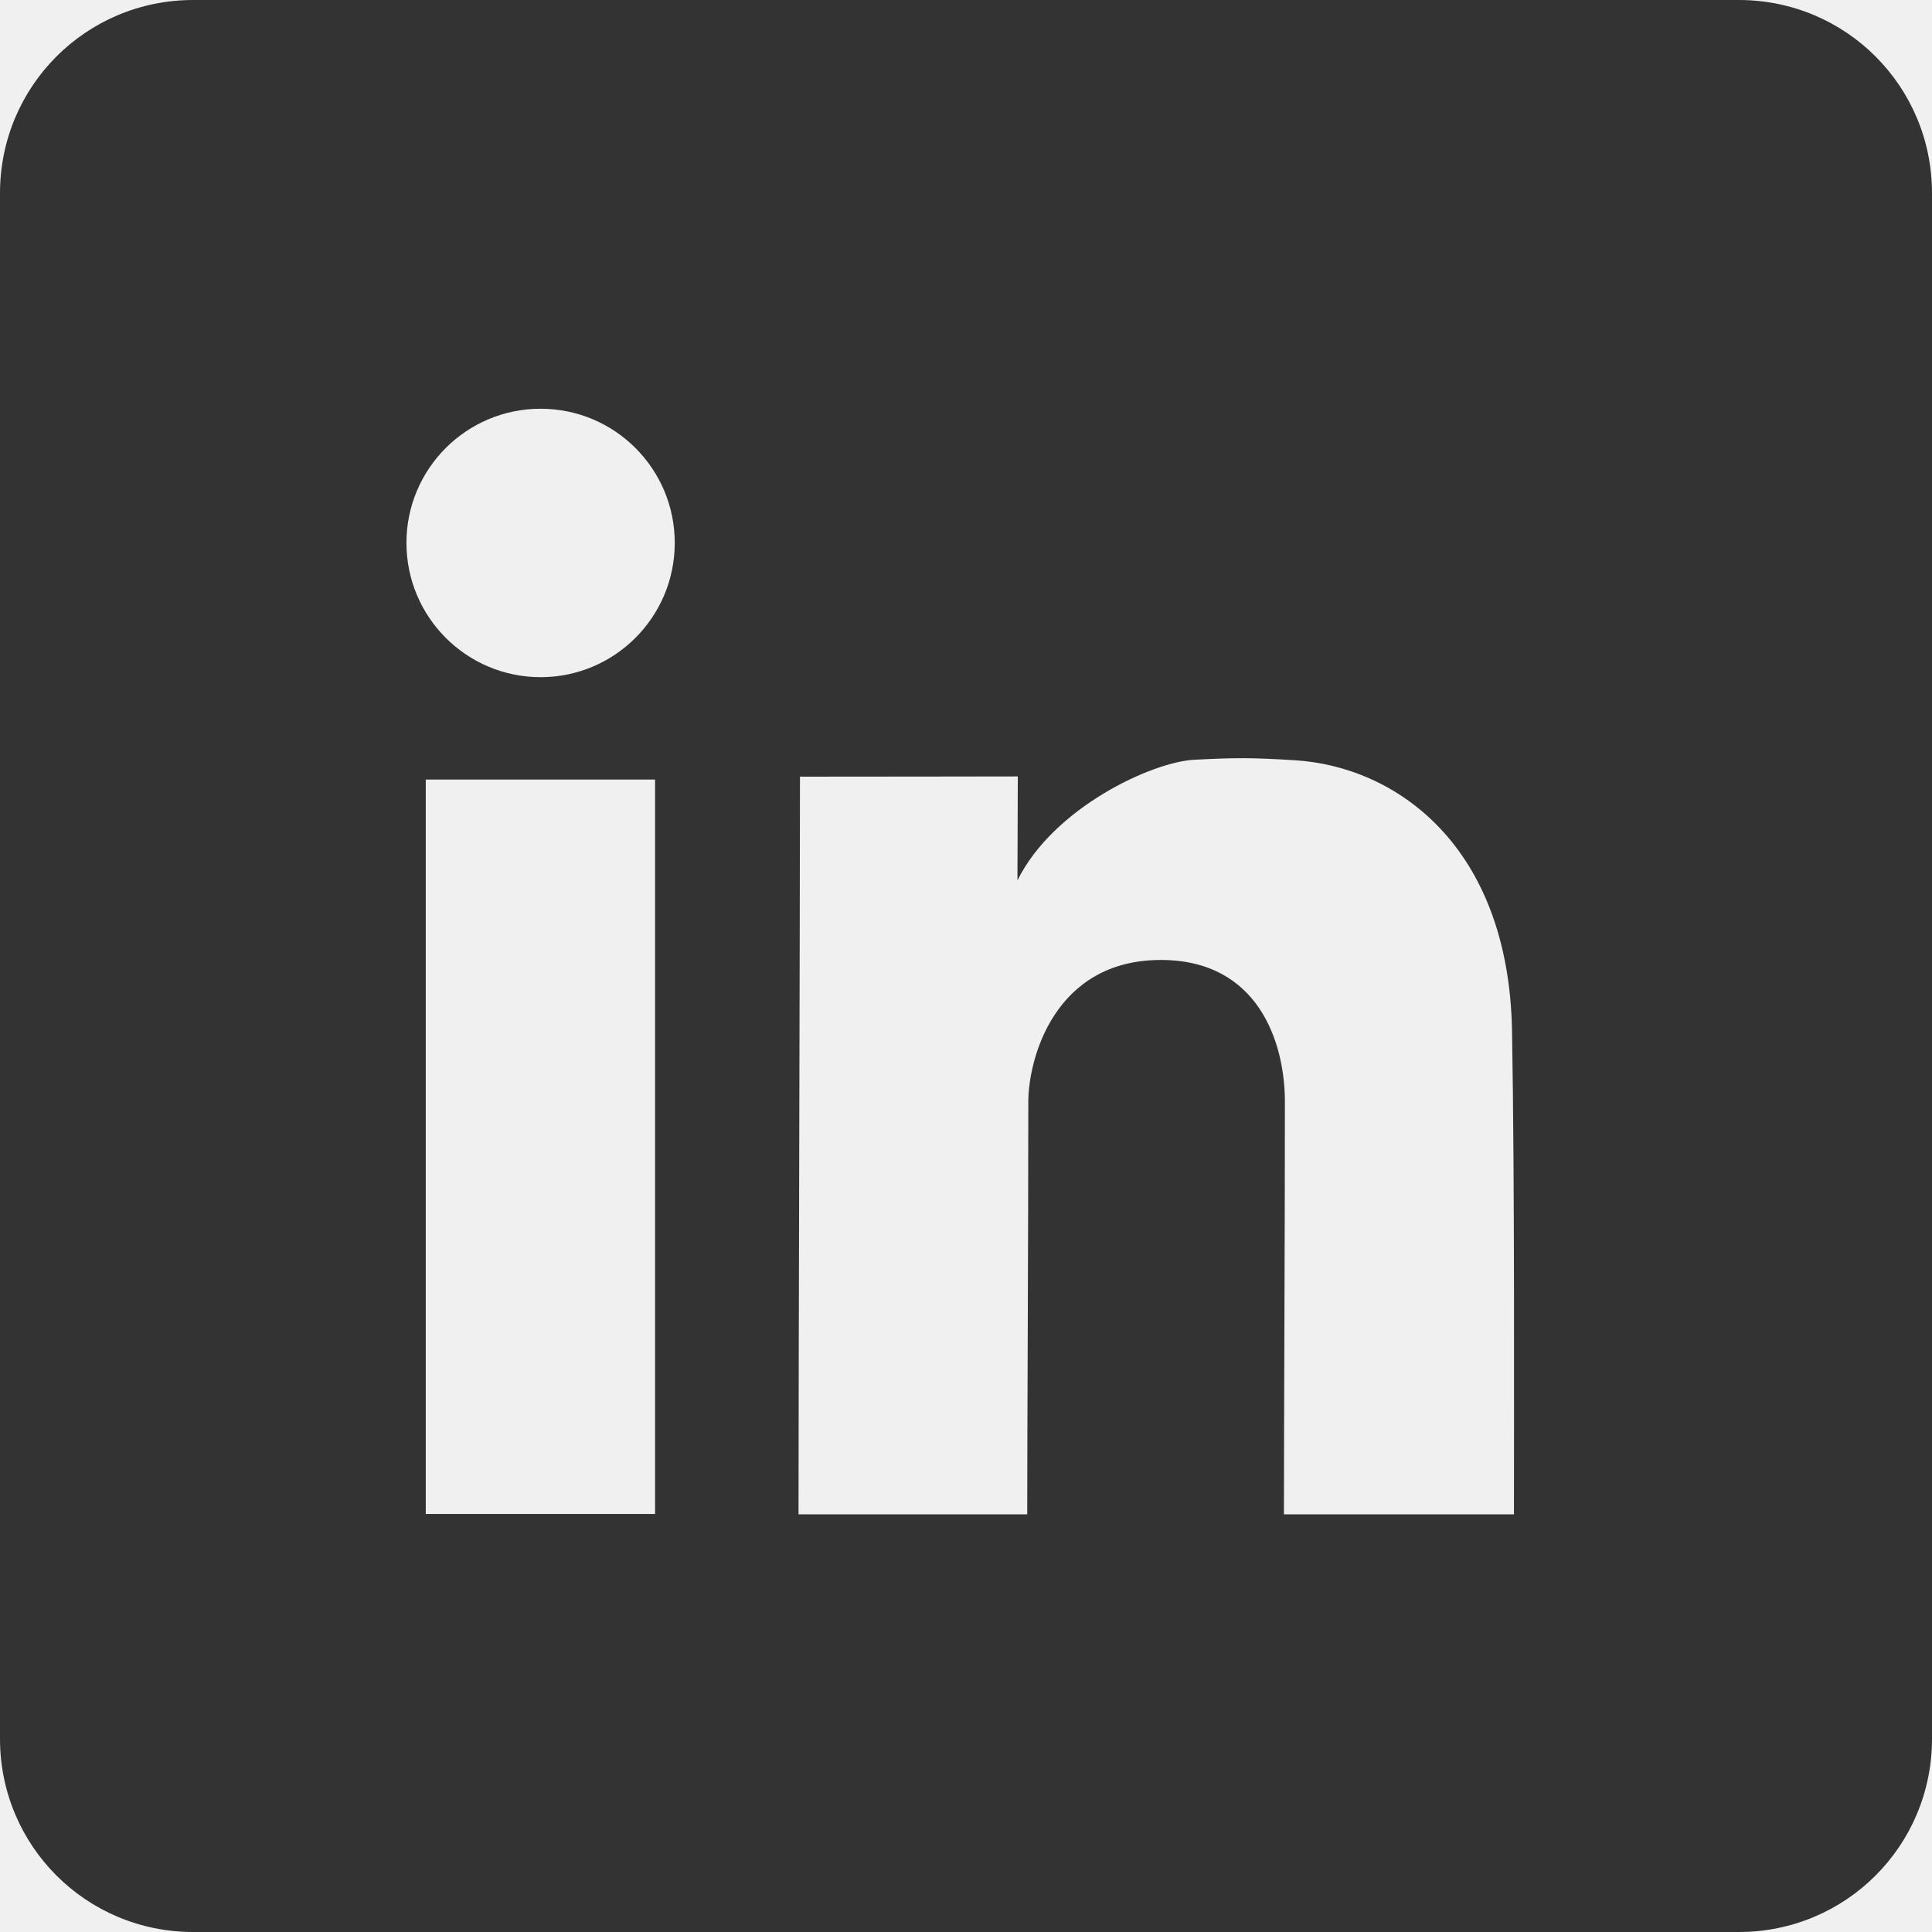
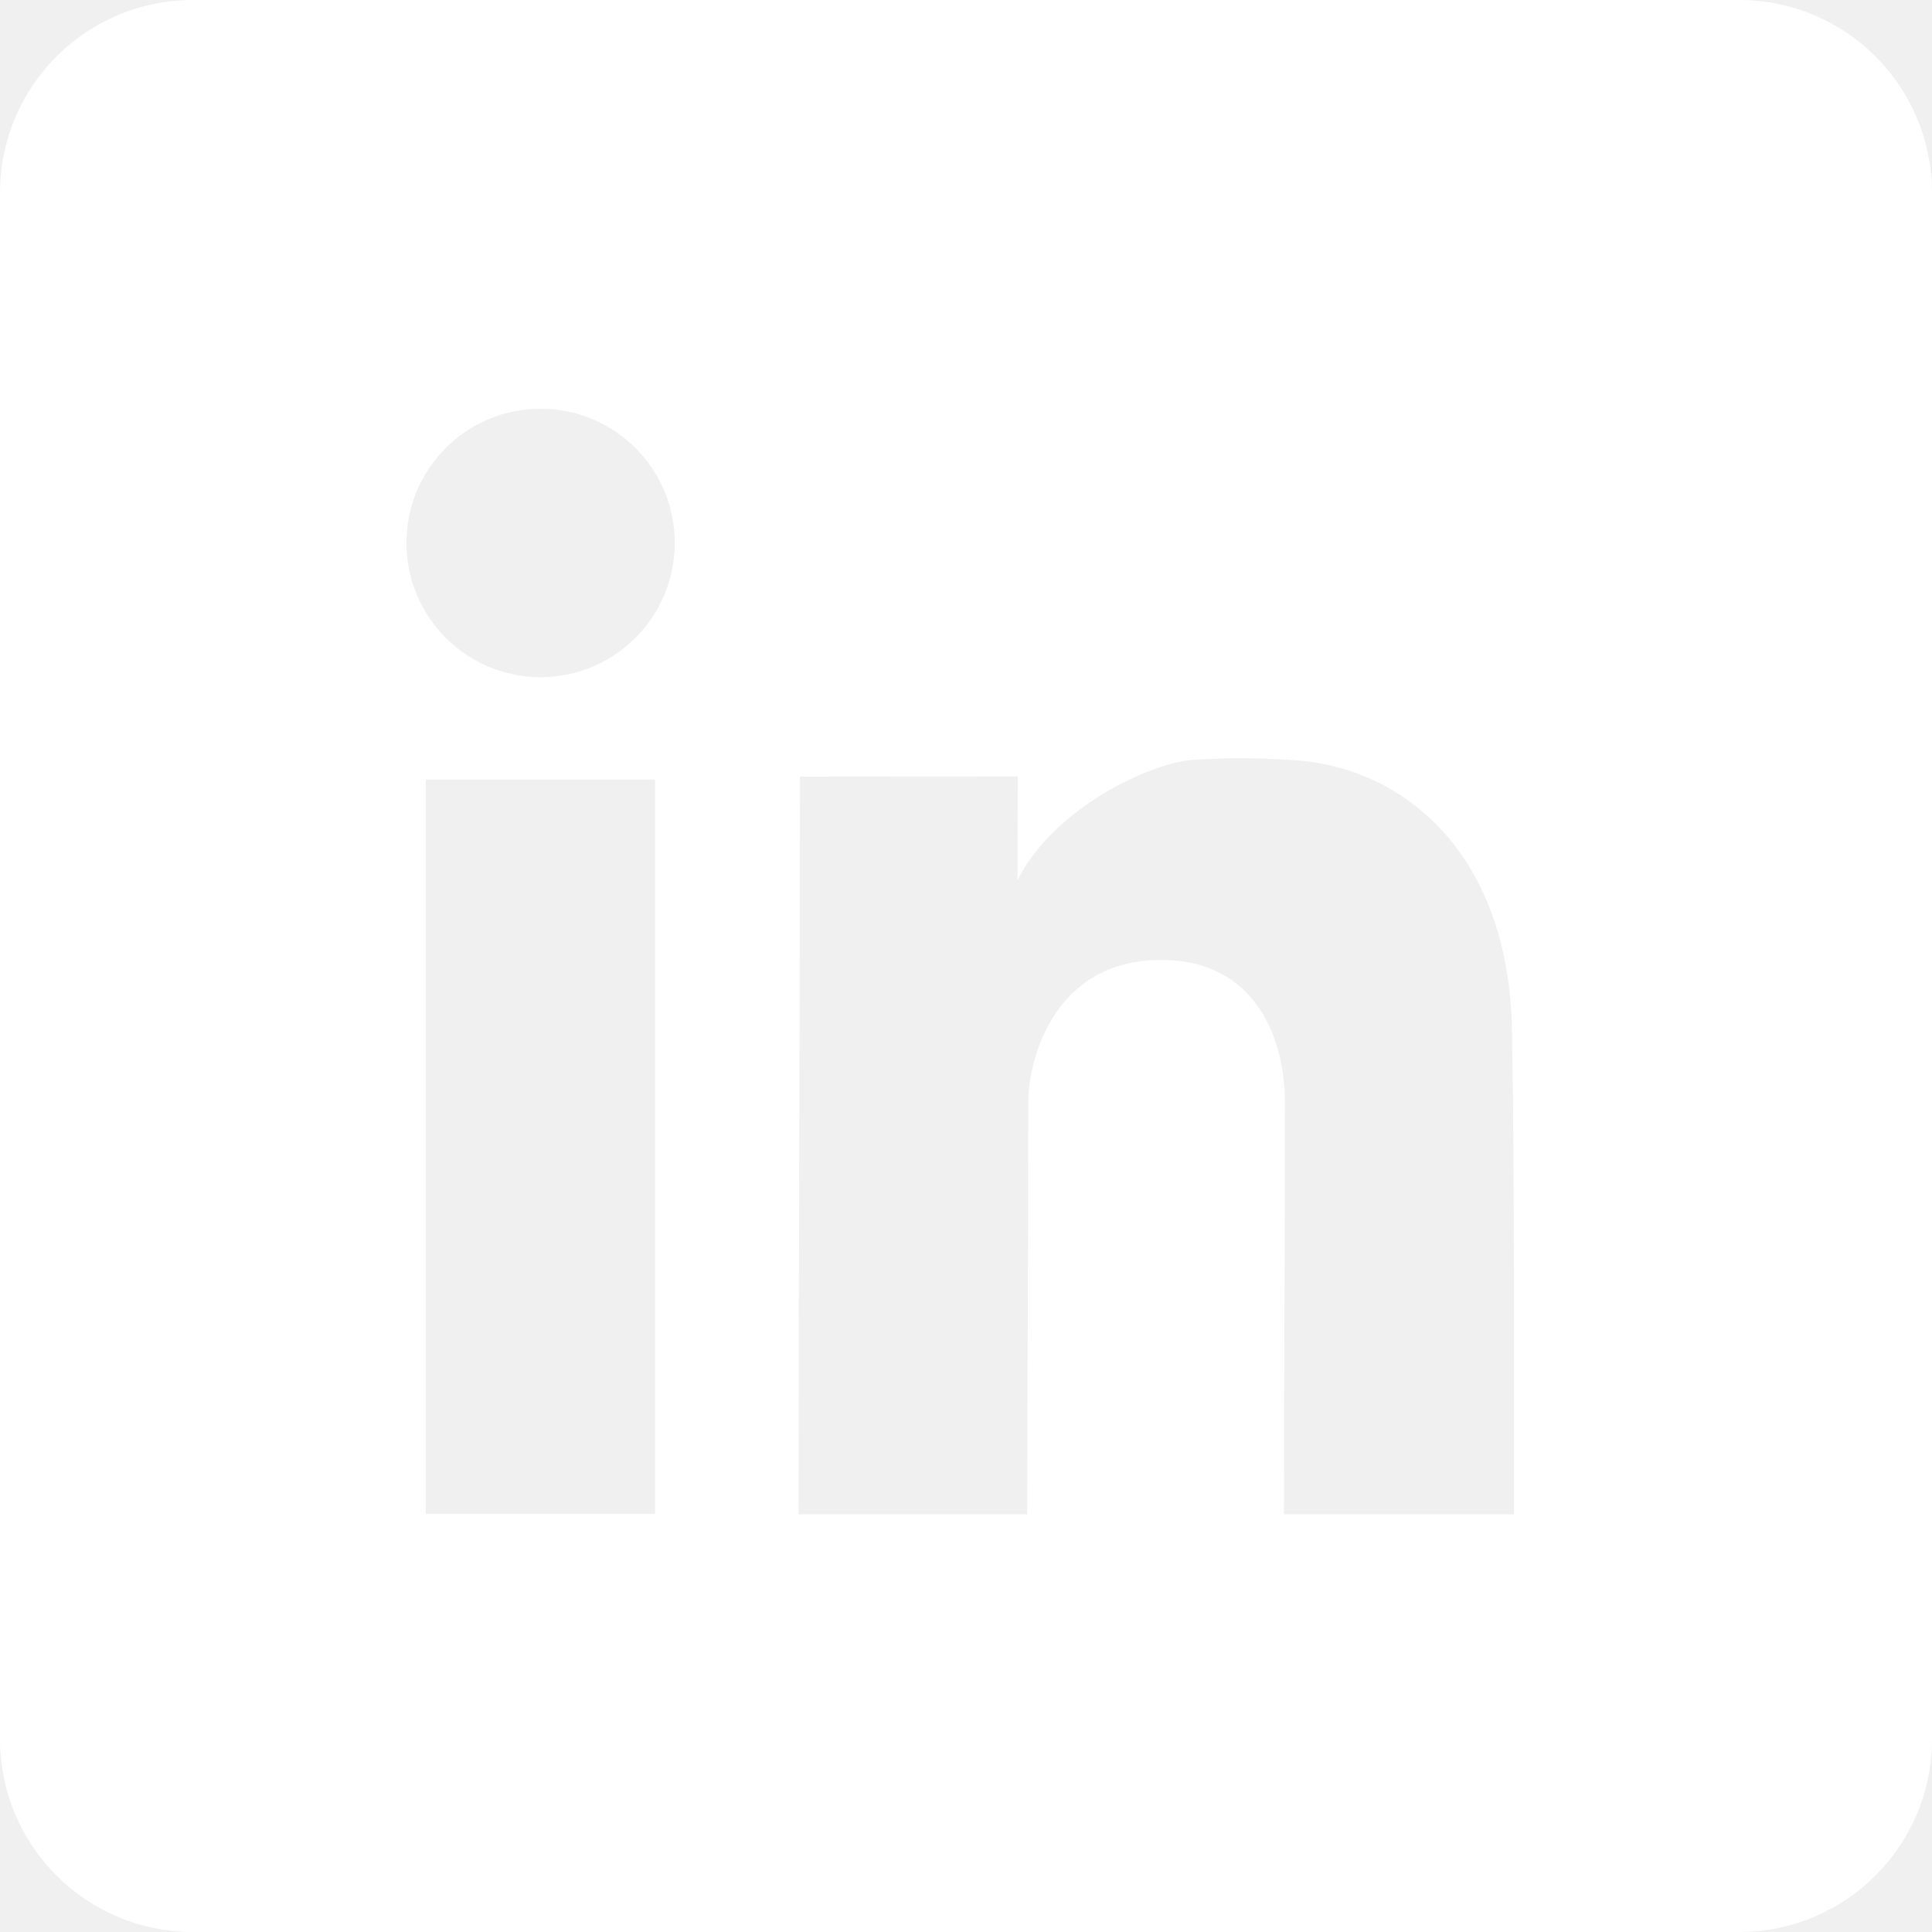
<svg xmlns="http://www.w3.org/2000/svg" height="500" id="svg2" version="1.1" width="500">
  <defs id="defs4" />
  <g id="layer1" transform="translate(0,-552.3622)">
    <g id="layer1-9" transform="translate(-1068,-236)">
-       <path d="M 50 0 C 22.3 0 -1.0018638e-016 22.3 0 50 L 0 450 C 0 477.7 22.3 500 50 500 L 450 500 C 477.7 500 500 477.7 500 450 L 500 50 C 500 22.3 477.7 -1.0018638e-016 450 0 L 50 0 z M 139.906 105.781 C 159.088 105.781 174.625 121.318 174.625 140.5 C 174.625 159.682 159.088 175.25 139.906 175.25 C 120.724 175.25 105.188 159.682 105.188 140.5 C 105.188 121.318 120.724 105.781 139.906 105.781 z M 321.781 196.219 C 325.703 196.233 329.706 196.418 335.094 196.75 C 361.278 198.365 390.454 218.83 391.312 266.781 C 392.019 306.274 391.812 368.862 391.812 391.906 L 332.281 391.906 C 332.281 368.332 332.531 319.632 332.531 285.188 C 332.531 269.515 325.496 248.438 300.438 248.438 C 272.84 248.438 266.125 274.082 266.125 285.188 C 266.125 318.261 265.844 370.939 265.844 391.906 L 206.656 391.906 C 206.656 356.562 207.031 235.253 207.031 201 C 237.599 201 252.222 200.938 263.406 200.938 C 263.406 212.155 263.312 219.659 263.312 227.844 C 272.649 208.992 298.144 197.189 309.062 196.625 C 314.041 196.368 317.859 196.205 321.781 196.219 z M 110.188 201.75 L 169.531 201.75 L 169.531 391.812 L 110.188 391.812 L 110.188 201.75 z " id="rect2995-4" style="fill:#333;fill-opacity:1;fill-rule:nonzero" transform="translate(1068,788.3622)" />
+       <path d="M 50 0 C 22.3 0 -1.0018638e-016 22.3 0 50 L 0 450 C 0 477.7 22.3 500 50 500 L 450 500 C 477.7 500 500 477.7 500 450 L 500 50 C 500 22.3 477.7 -1.0018638e-016 450 0 L 50 0 z M 139.906 105.781 C 159.088 105.781 174.625 121.318 174.625 140.5 C 174.625 159.682 159.088 175.25 139.906 175.25 C 120.724 175.25 105.188 159.682 105.188 140.5 C 105.188 121.318 120.724 105.781 139.906 105.781 z M 321.781 196.219 C 325.703 196.233 329.706 196.418 335.094 196.75 C 361.278 198.365 390.454 218.83 391.312 266.781 C 392.019 306.274 391.812 368.862 391.812 391.906 L 332.281 391.906 C 332.281 368.332 332.531 319.632 332.531 285.188 C 332.531 269.515 325.496 248.438 300.438 248.438 C 272.84 248.438 266.125 274.082 266.125 285.188 C 266.125 318.261 265.844 370.939 265.844 391.906 L 206.656 391.906 C 206.656 356.562 207.031 235.253 207.031 201 C 237.599 201 252.222 200.938 263.406 200.938 C 263.406 212.155 263.312 219.659 263.312 227.844 C 272.649 208.992 298.144 197.189 309.062 196.625 C 314.041 196.368 317.859 196.205 321.781 196.219 z M 110.188 201.75 L 169.531 201.75 L 169.531 391.812 L 110.188 391.812 L 110.188 201.75 z " id="rect2995-4" style="fill:#fff;fill-opacity:1;fill-rule:nonzero" transform="translate(1068,788.3622)" />
    </g>
  </g>
</svg>
